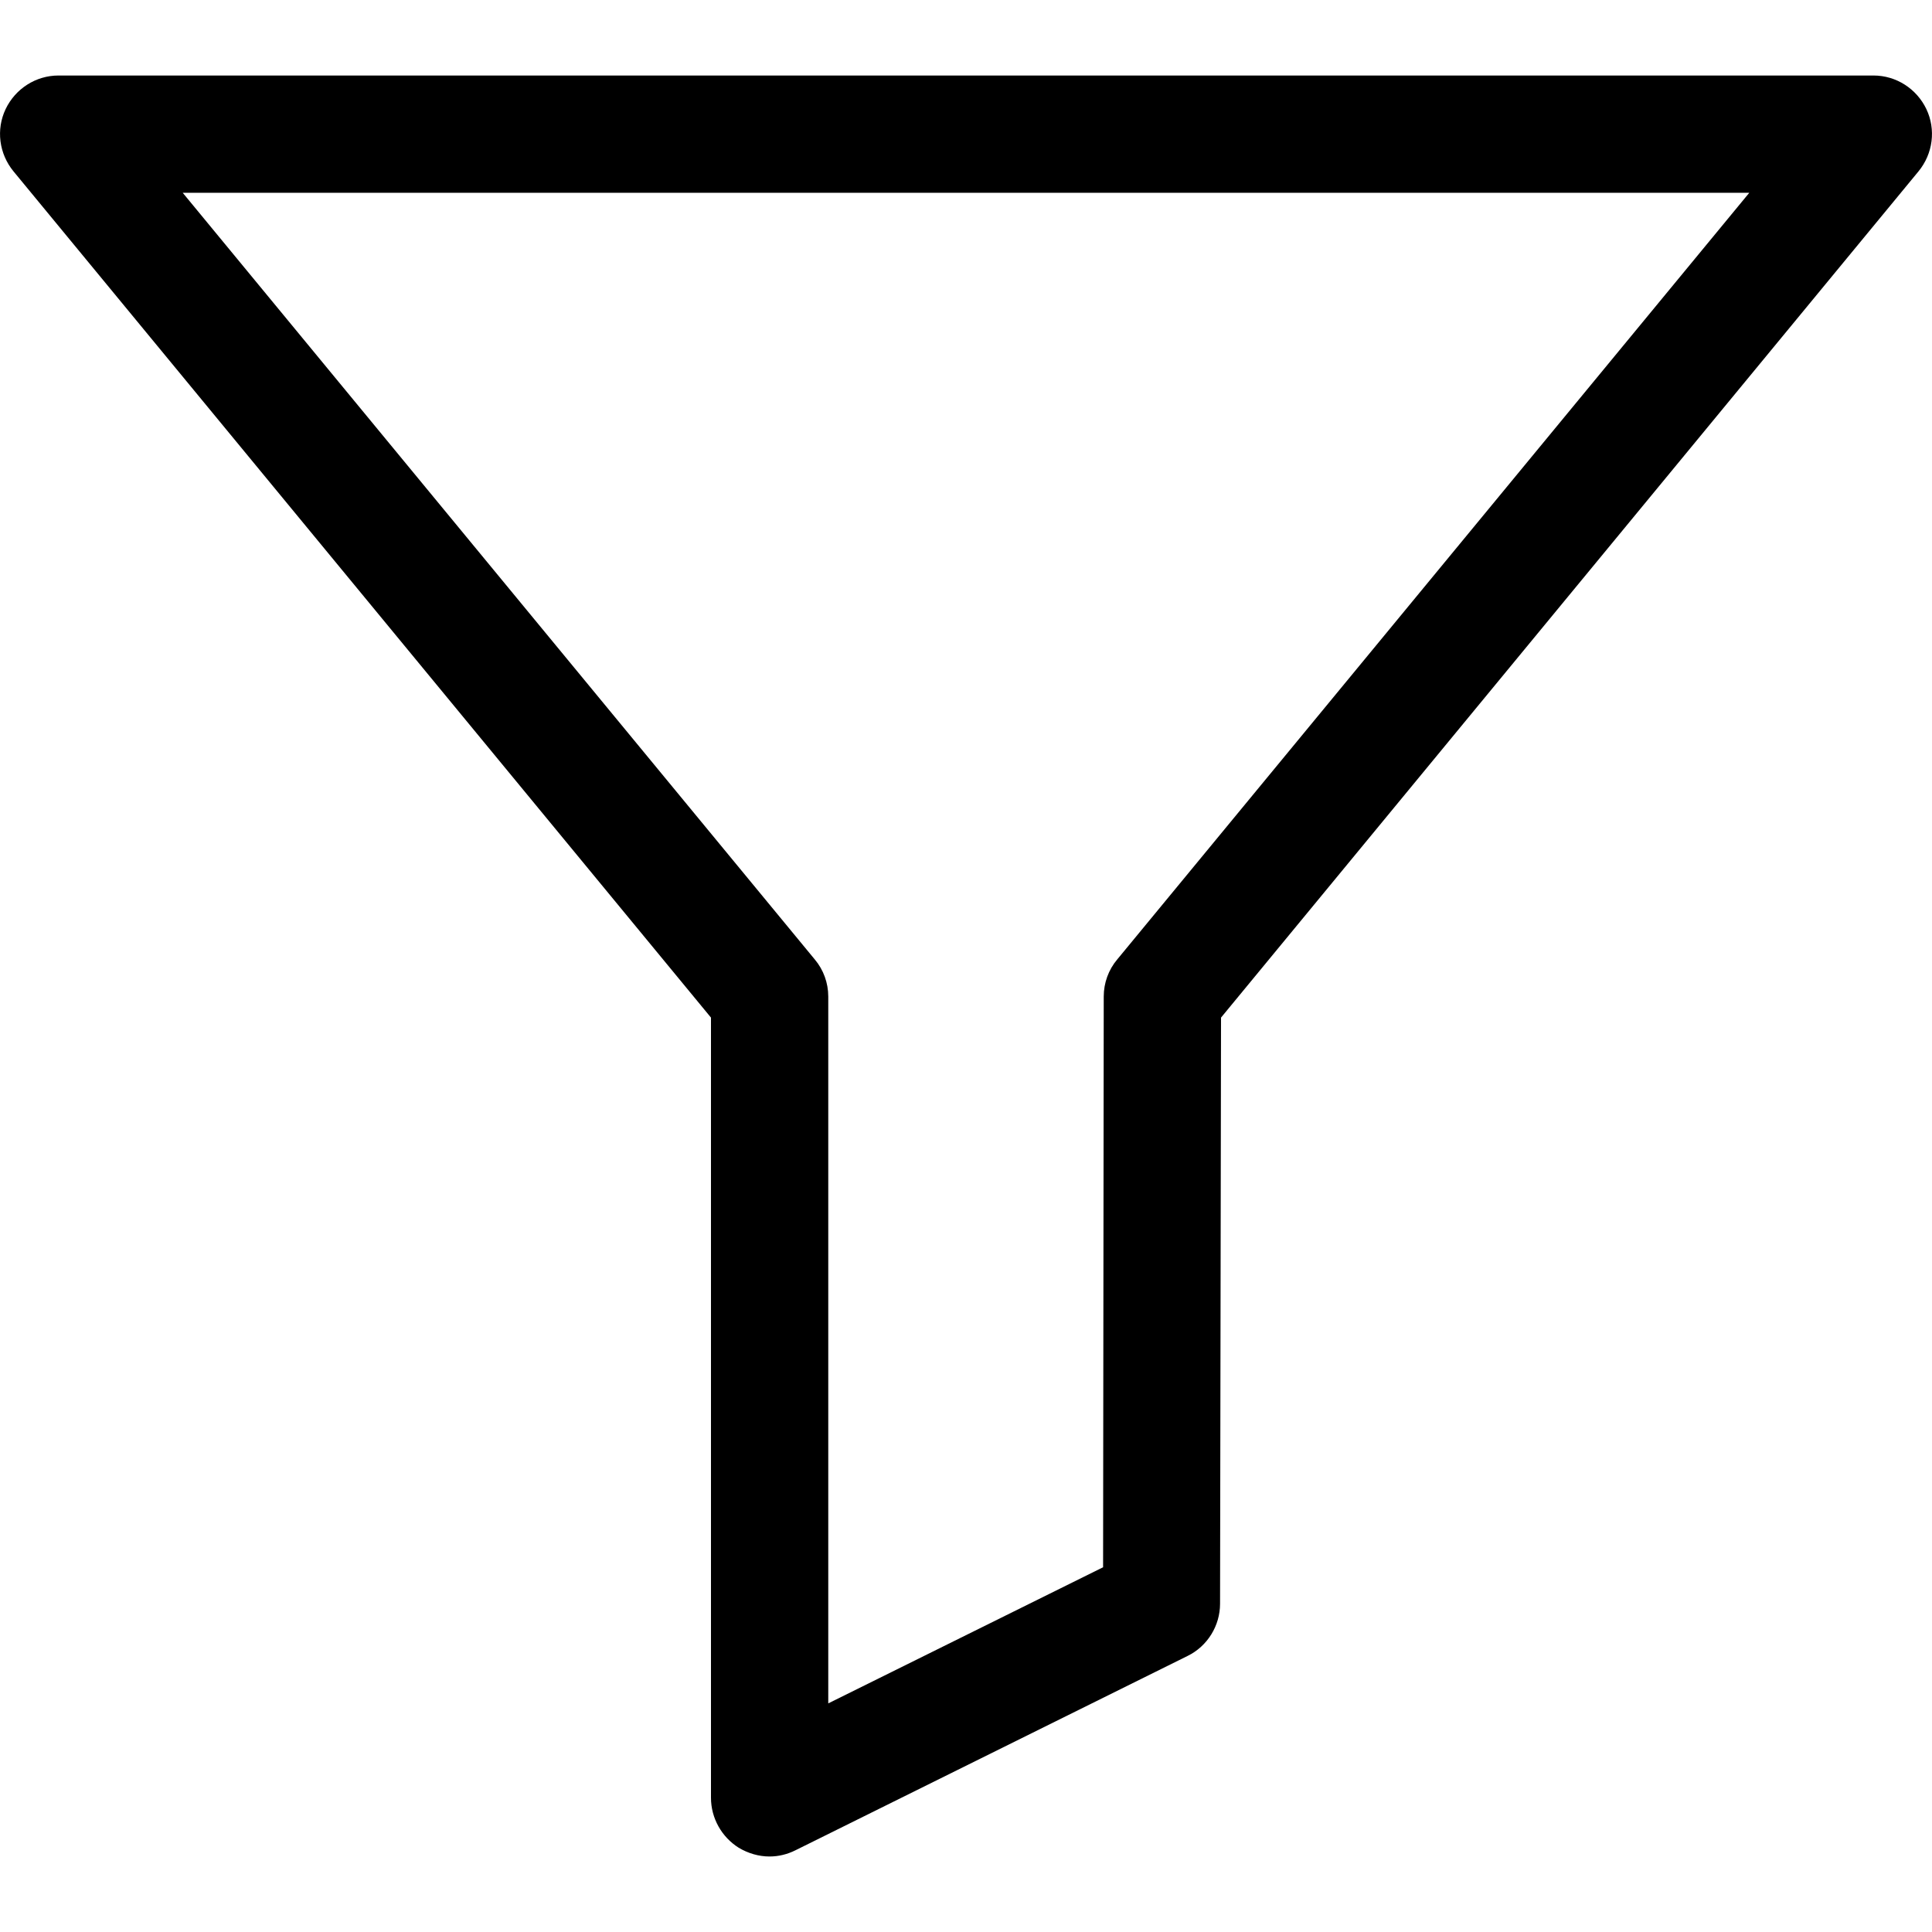
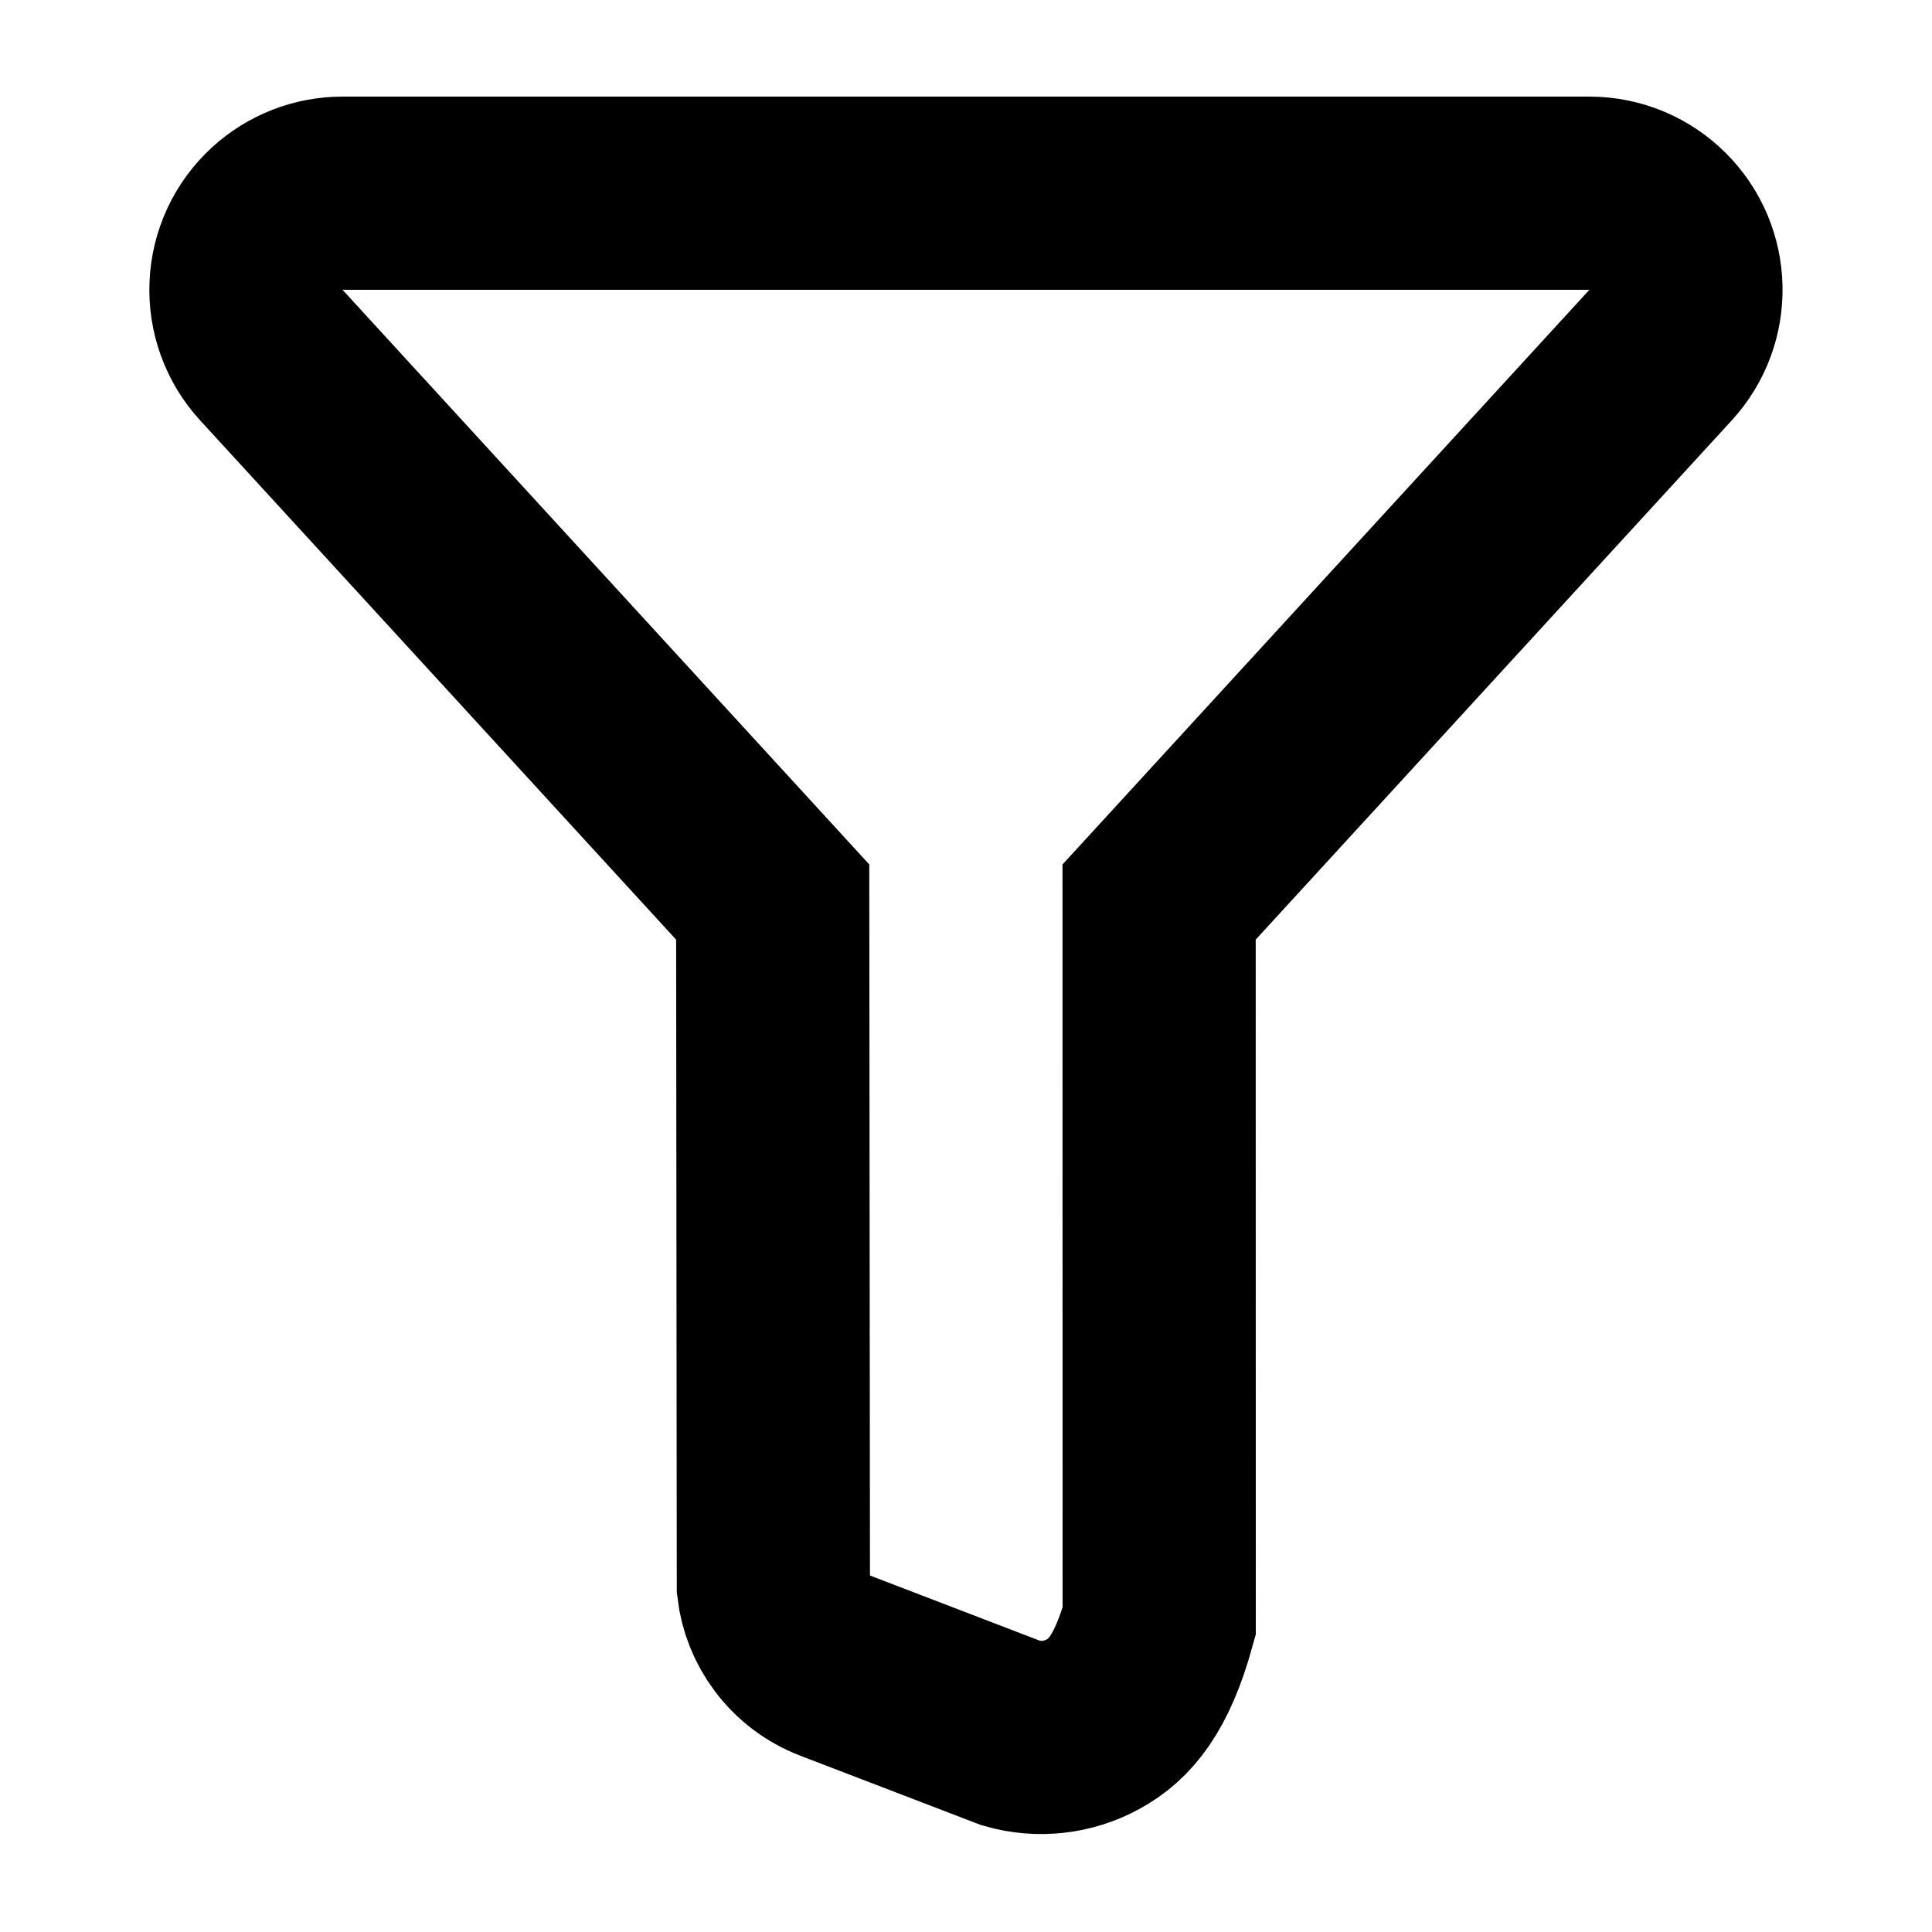
- <svg width="24" height="24" viewBox="0 0 24 24" version="1.1">
-   <g id="surface1">
-     <path style=" stroke:none;fill-rule:nonzero;fill:rgb(0%,0%,0%);fill-opacity:1;" d="M 23.93 1.355 C 23.809 1.102 23.555 0.938 23.273 0.938 L 0.727 0.938 C 0.445 0.938 0.191 1.102 0.07 1.355 C -0.051 1.609 -0.012 1.91 0.168 2.129 L 8.832 12.641 L 8.832 22.332 C 8.832 22.586 8.965 22.82 9.176 22.953 C 9.293 23.023 9.426 23.062 9.559 23.062 C 9.672 23.062 9.781 23.035 9.883 22.984 L 14.754 20.57 C 15 20.449 15.156 20.195 15.156 19.922 L 15.168 12.641 L 23.832 2.129 C 24.012 1.91 24.051 1.609 23.93 1.355 Z M 13.879 11.918 C 13.77 12.047 13.711 12.211 13.711 12.379 L 13.703 19.469 L 10.289 21.16 L 10.289 12.379 C 10.289 12.211 10.23 12.047 10.121 11.918 L 2.27 2.395 L 21.73 2.395 Z M 13.879 11.918 " />
-   </g>
+ <svg xmlns="http://www.w3.org/2000/svg" viewBox="0 0 20 20">
+   <path d="M16.453 2c.276 0 .526.112.707.293a1 1 0 01.03 1.383h0L11.999 9.338 12 16.783c-.179.645-.405.914-.685 1.066a1.119 1.119 0 01-.844.094h0L8.639 17.24a.999.999 0 01-.44-.334.999.999 0 01-.193-.483h0L7.999 9.338 2.809 3.676a.997.997 0 01-.262-.719.997.997 0 01.323-.694A1 1 0 013.546 2h0z" stroke="currentColor" stroke-width="2" fill="none" fill-rule="evenodd" />
</svg>
